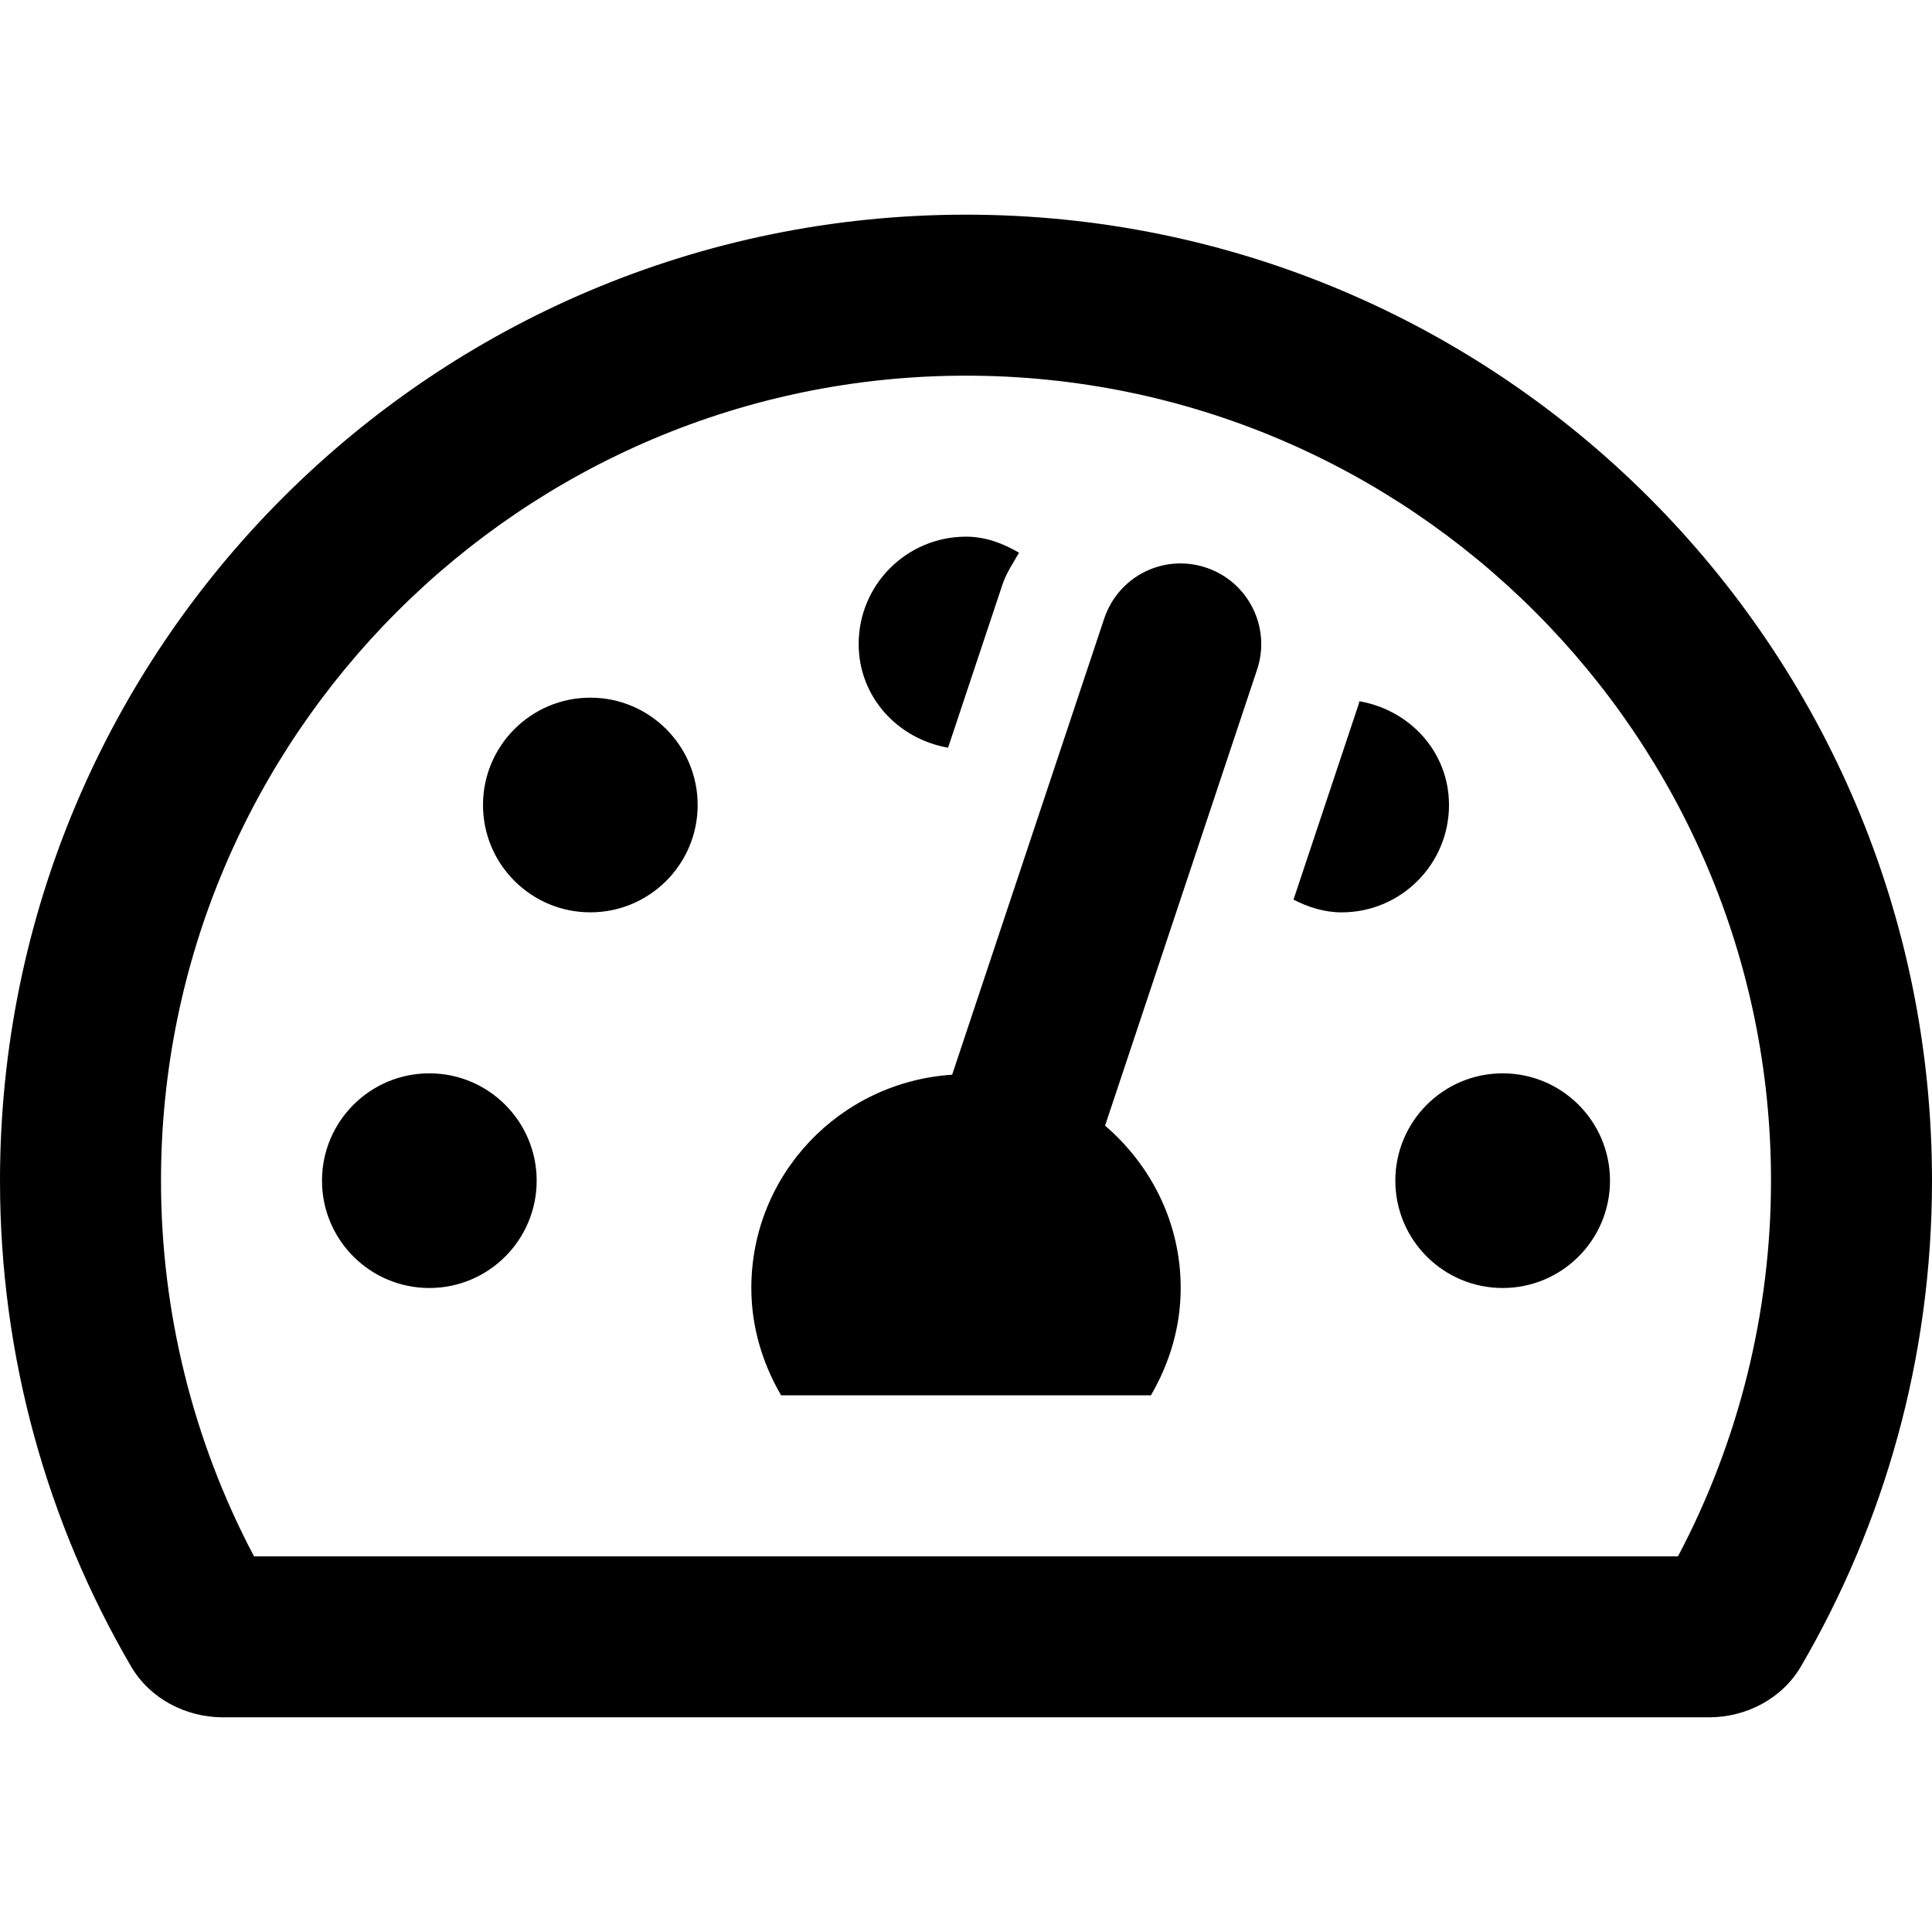
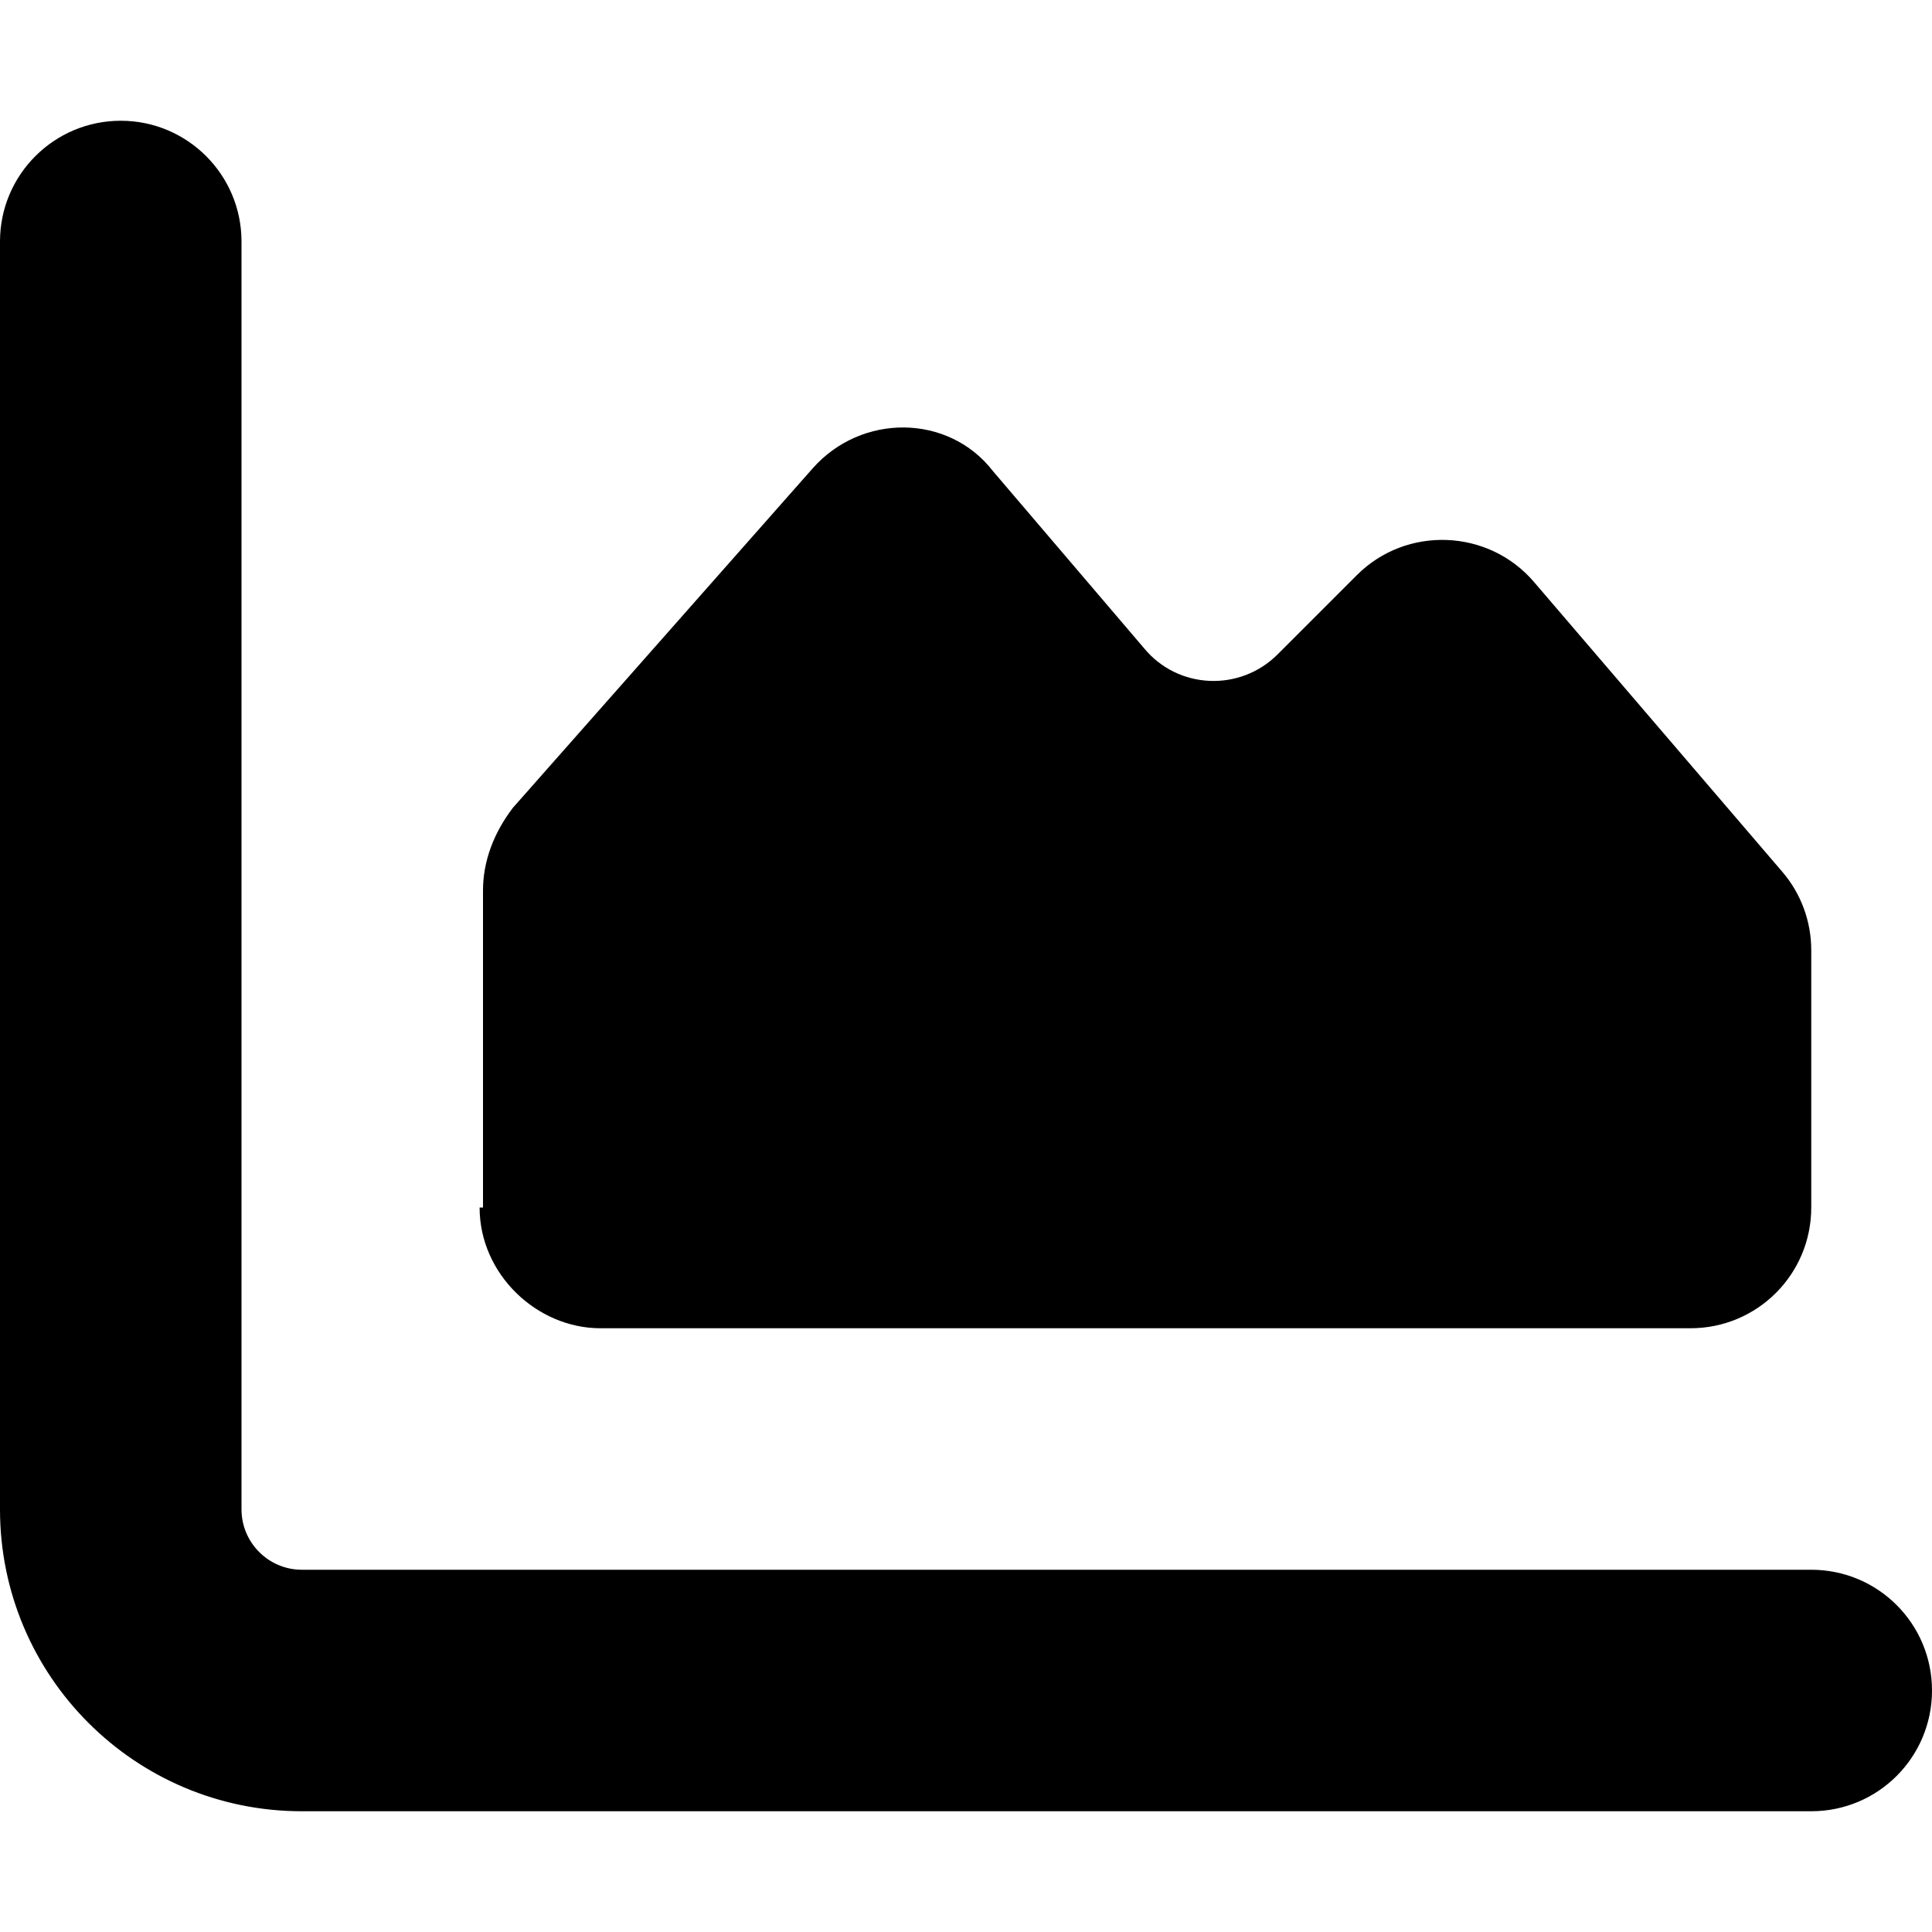
- <svg xmlns="http://www.w3.org/2000/svg" width="32" height="32" viewBox="0 0 576 512">
-   <path d="M128 288c-17.67 0-32 14.33-32 32s14.33 32 32 32 32-14.33 32-32-14.33-32-32-32zm154.65-97.08l16.24-48.71c1.16-3.45 3.18-6.35 4.92-9.43-4.73-2.76-9.94-4.78-15.81-4.78-17.67 0-32 14.33-32 32 0 15.78 11.63 28.29 26.65 30.92zM176 176c-17.67 0-32 14.33-32 32s14.33 32 32 32 32-14.33 32-32-14.33-32-32-32zM288 32C128.94 32 0 160.94 0 320c0 52.8 14.25 102.26 39.06 144.8 5.61 9.62 16.3 15.2 27.44 15.2h443c11.14 0 21.83-5.58 27.44-15.2C561.75 422.26 576 372.8 576 320c0-159.06-128.94-288-288-288zm212.27 400H75.73C57.56 397.63 48 359.12 48 320 48 187.66 155.66 80 288 80s240 107.66 240 240c0 39.12-9.56 77.63-27.73 112zM416 320c0 17.67 14.33 32 32 32s32-14.33 32-32-14.33-32-32-32-32 14.33-32 32zm-56.41-182.77c-12.72-4.23-26.16 2.62-30.38 15.17l-45.34 136.01C250.49 290.58 224 318.06 224 352c0 11.72 3.38 22.55 8.88 32h110.25c5.5-9.45 8.88-20.28 8.88-32 0-19.45-8.86-36.66-22.55-48.4l45.34-136.01c4.17-12.57-2.64-26.17-15.21-30.36zM432 208c0-15.8-11.66-28.33-26.72-30.93-.07.21-.07.43-.14.65l-19.5 58.49c4.37 2.24 9.11 3.8 14.36 3.8 17.67-.01 32-14.34 32-32.01z" />
+ <svg xmlns="http://www.w3.org/2000/svg" width="32" height="32" viewBox="0 0 512 512">
+   <path d="M64 400C64 408.8 71.16 416 80 416H480C497.7 416 512 430.3 512 448C512 465.7 497.7 480 480 480H80C35.82 480 0 444.2 0 400V64C0 46.33 14.33 32 32 32C49.67 32 64 46.33 64 64V400zM128 320V236C128 228.3 130.8 220.8 135.9 214.1L215.3 124.2C228.3 109.4 251.4 109.7 263.1 124.8L303.2 171.8C312.2 182.7 328.6 183.4 338.6 173.4L359.6 152.4C372.7 139.3 394.4 140.1 406.5 154.2L472.3 231C477.3 236.8 480 244.2 480 251.8V320C480 337.7 465.7 352 448 352H159.1C142.3 352 127.1 337.7 127.1 320L128 320z" />
</svg>
